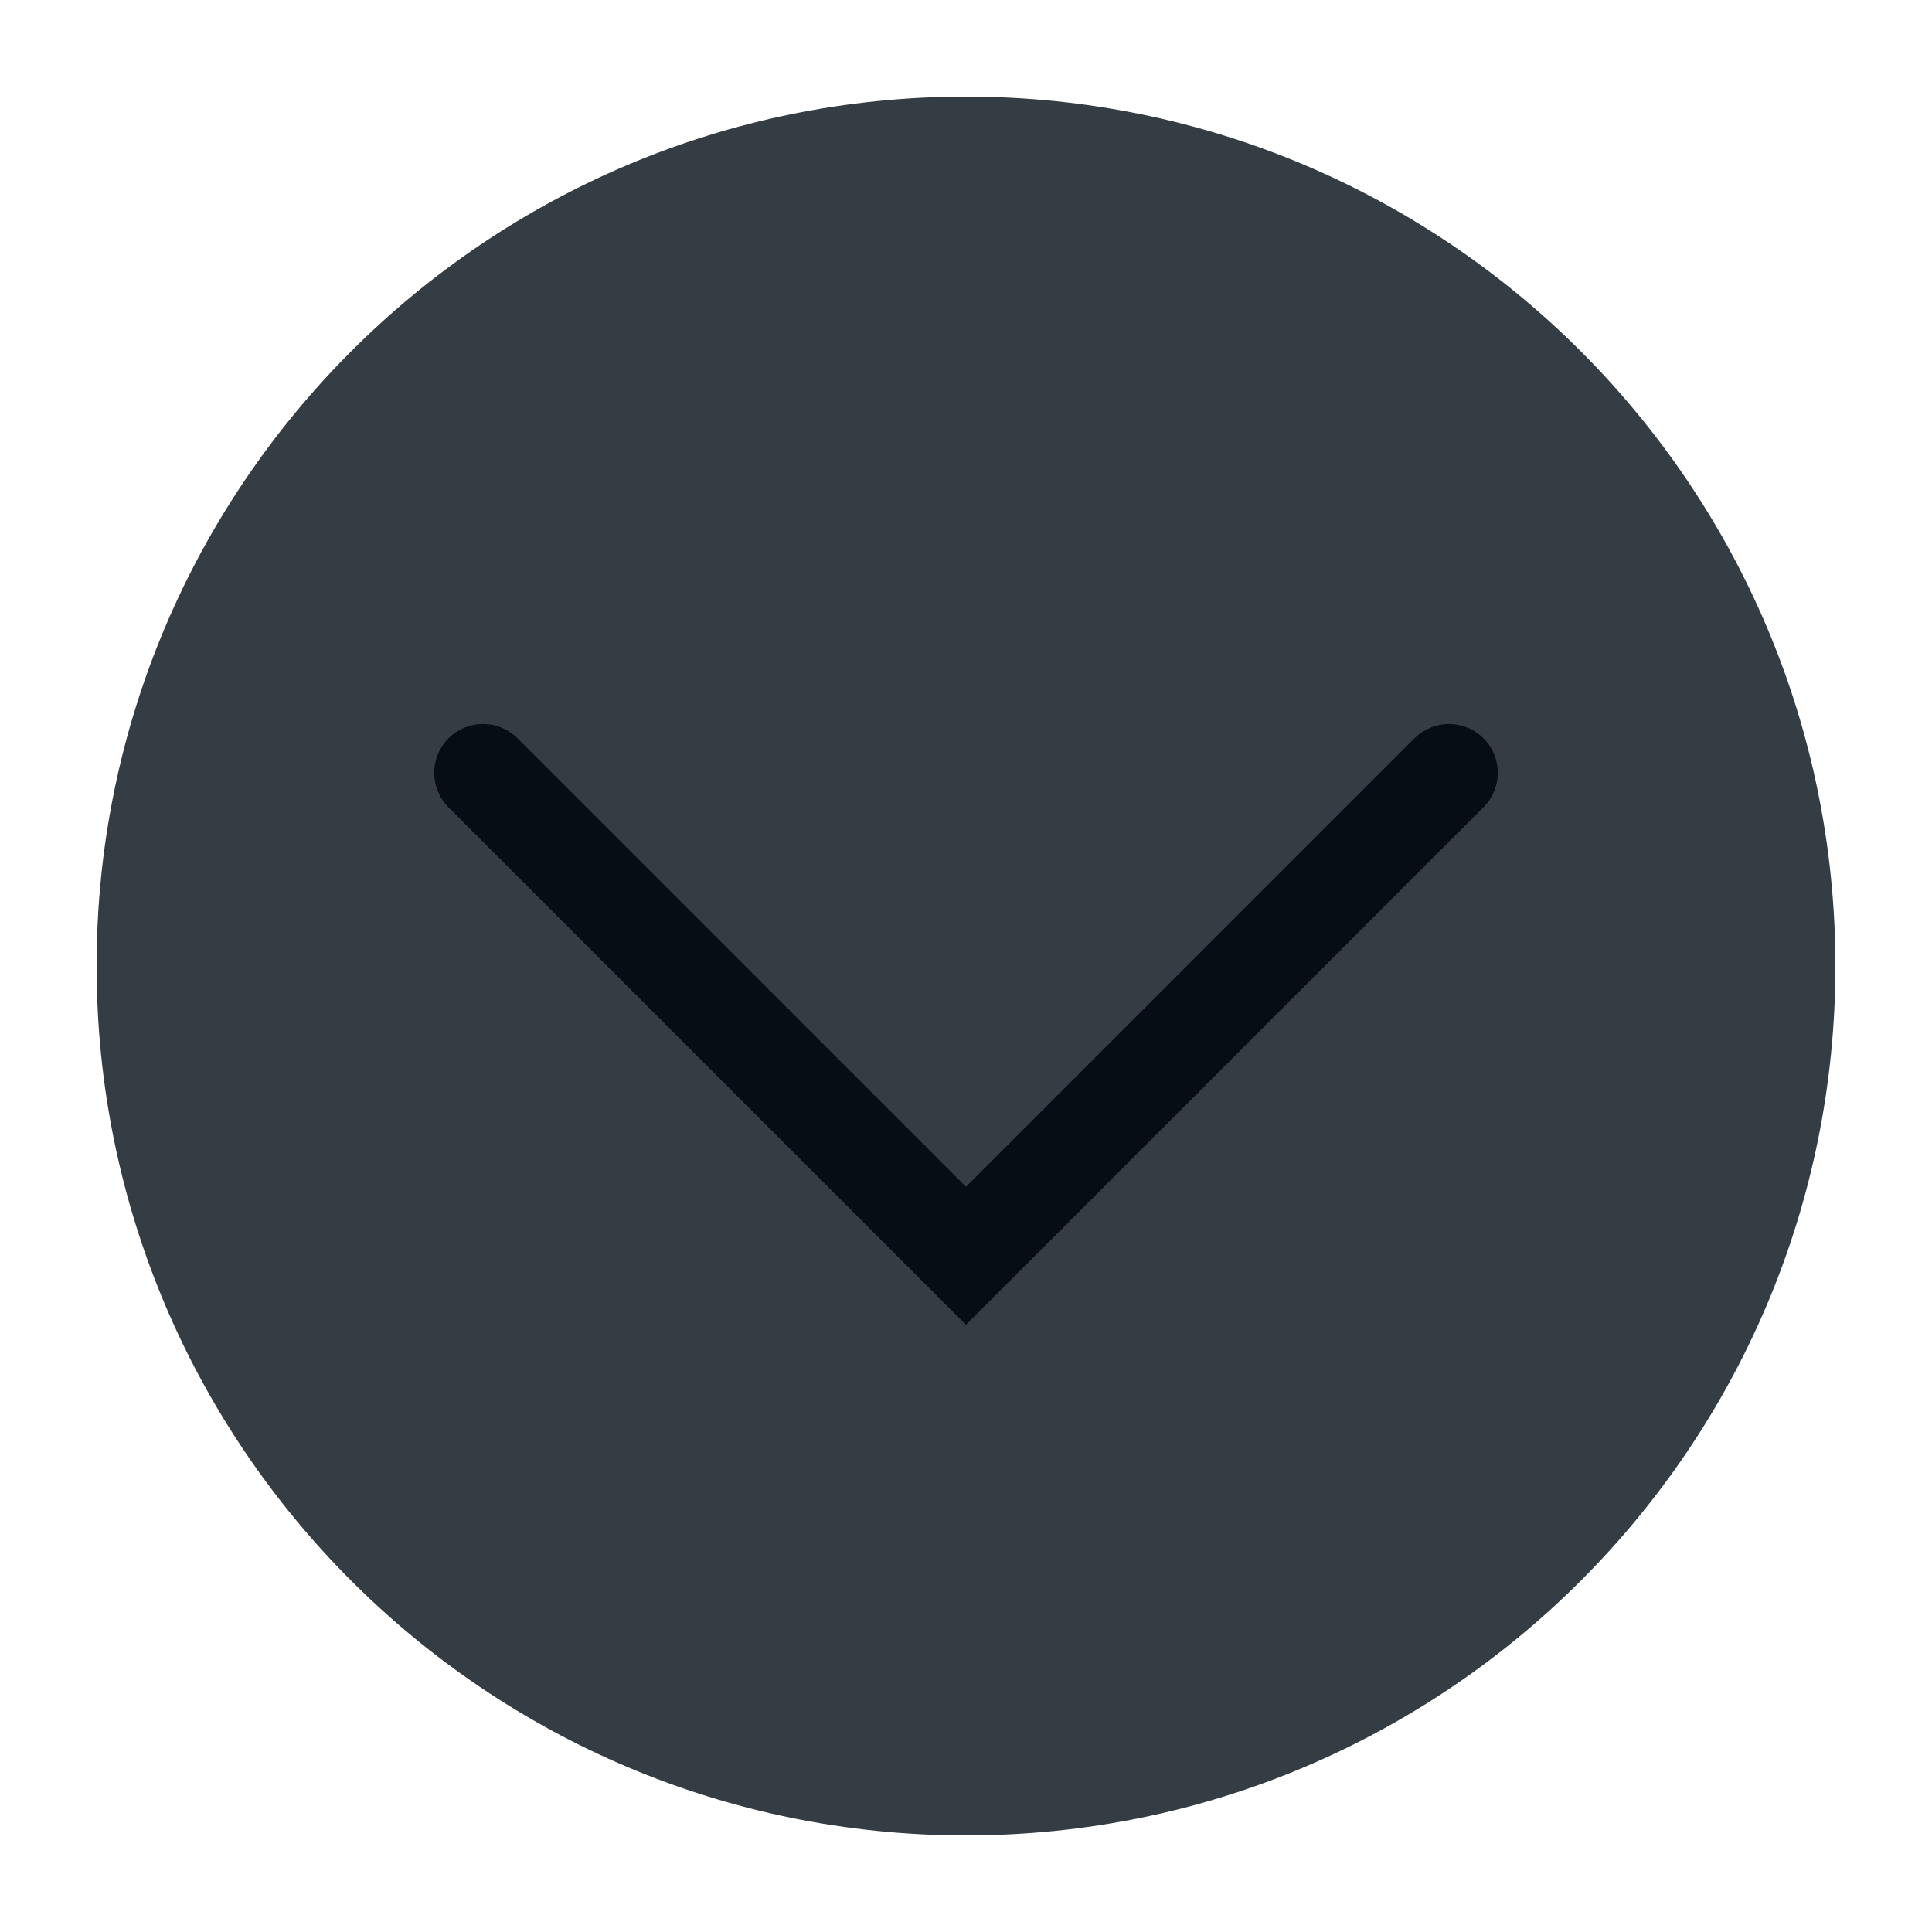
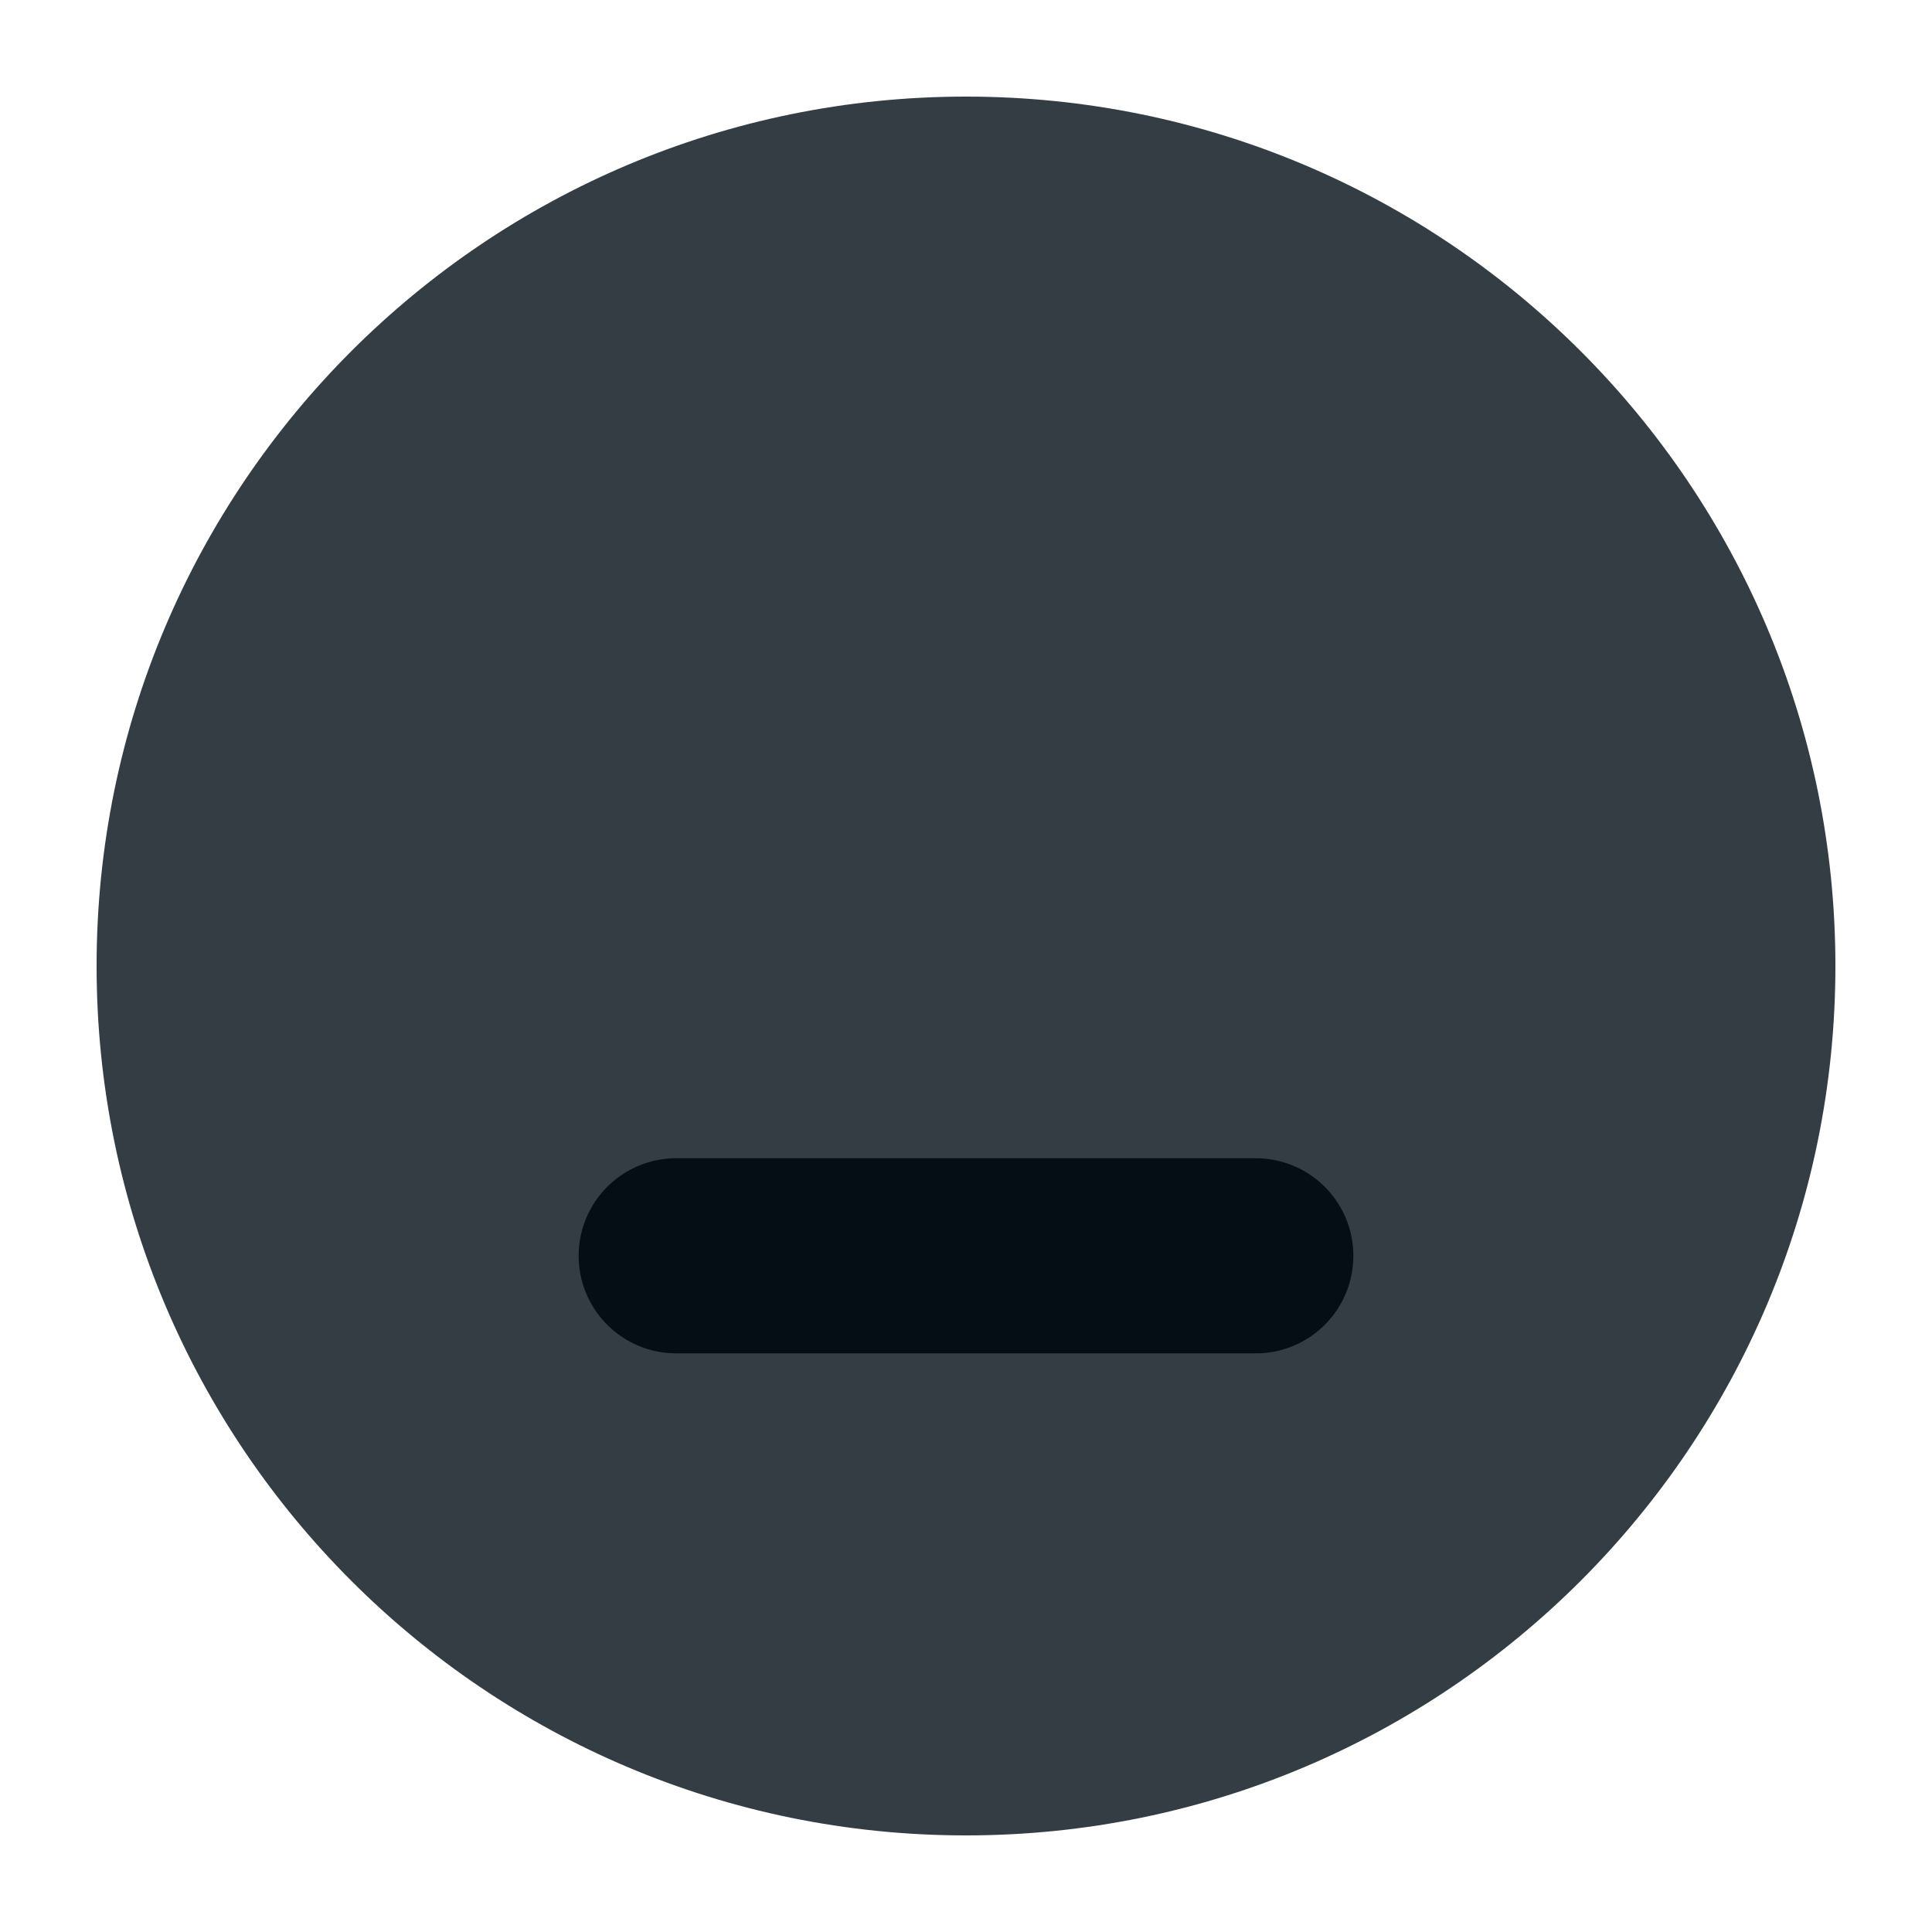
<svg xmlns="http://www.w3.org/2000/svg" viewBox="0 0 50 50" version="1.2" baseProfile="tiny">
  <defs>
</defs>
  <g fill="none" stroke="black" stroke-width="1" fill-rule="evenodd" stroke-linecap="square" stroke-linejoin="bevel">
-     <g fill="#343d44" fill-opacity="1" stroke="none" transform="matrix(2.5,0,0,2.5,2.5,2.5)" font-family="IosevkaTermSlab Nerd Font" font-size="14" font-weight="400" font-style="normal">
+     <g fill="#343d44" fill-opacity="1" stroke="none" transform="matrix(2.5,0,0,2.5,2.5,2.5)" font-family="Noto Sans" font-size="10" font-weight="400" font-style="normal">
      <circle cx="9" cy="9" r="9" />
    </g>
-     <g fill="none" stroke="#050e15" stroke-opacity="1" stroke-width="1.01" stroke-linecap="round" stroke-linejoin="miter" stroke-miterlimit="2" transform="matrix(2.5,0,0,2.5,2.5,2.5)" font-family="IosevkaTermSlab Nerd Font" font-size="14" font-weight="400" font-style="normal">
-       <polyline fill="none" vector-effect="none" points="4,7 9,12 14,7 " />
+     <g fill="none" stroke="#050e15" stroke-opacity="1" stroke-width="2.02" stroke-linecap="round" stroke-linejoin="miter" stroke-miterlimit="2" transform="matrix(2.5,0,0,2.5,2.5,2.5)" font-family="Noto Sans" font-size="10" font-weight="400" font-style="normal">
+       <polyline fill="none" vector-effect="none" points="6,12 12,12 " />
    </g>
-     <g fill="none" stroke="#000000" stroke-opacity="1" stroke-width="1" stroke-linecap="square" stroke-linejoin="bevel" transform="matrix(1,0,0,1,0,0)" font-family="IosevkaTermSlab Nerd Font" font-size="14" font-weight="400" font-style="normal">
+     <g fill="none" stroke="#000000" stroke-opacity="1" stroke-width="1" stroke-linecap="square" stroke-linejoin="bevel" transform="matrix(1,0,0,1,0,0)" font-family="Noto Sans" font-size="10" font-weight="400" font-style="normal">
</g>
  </g>
</svg>
